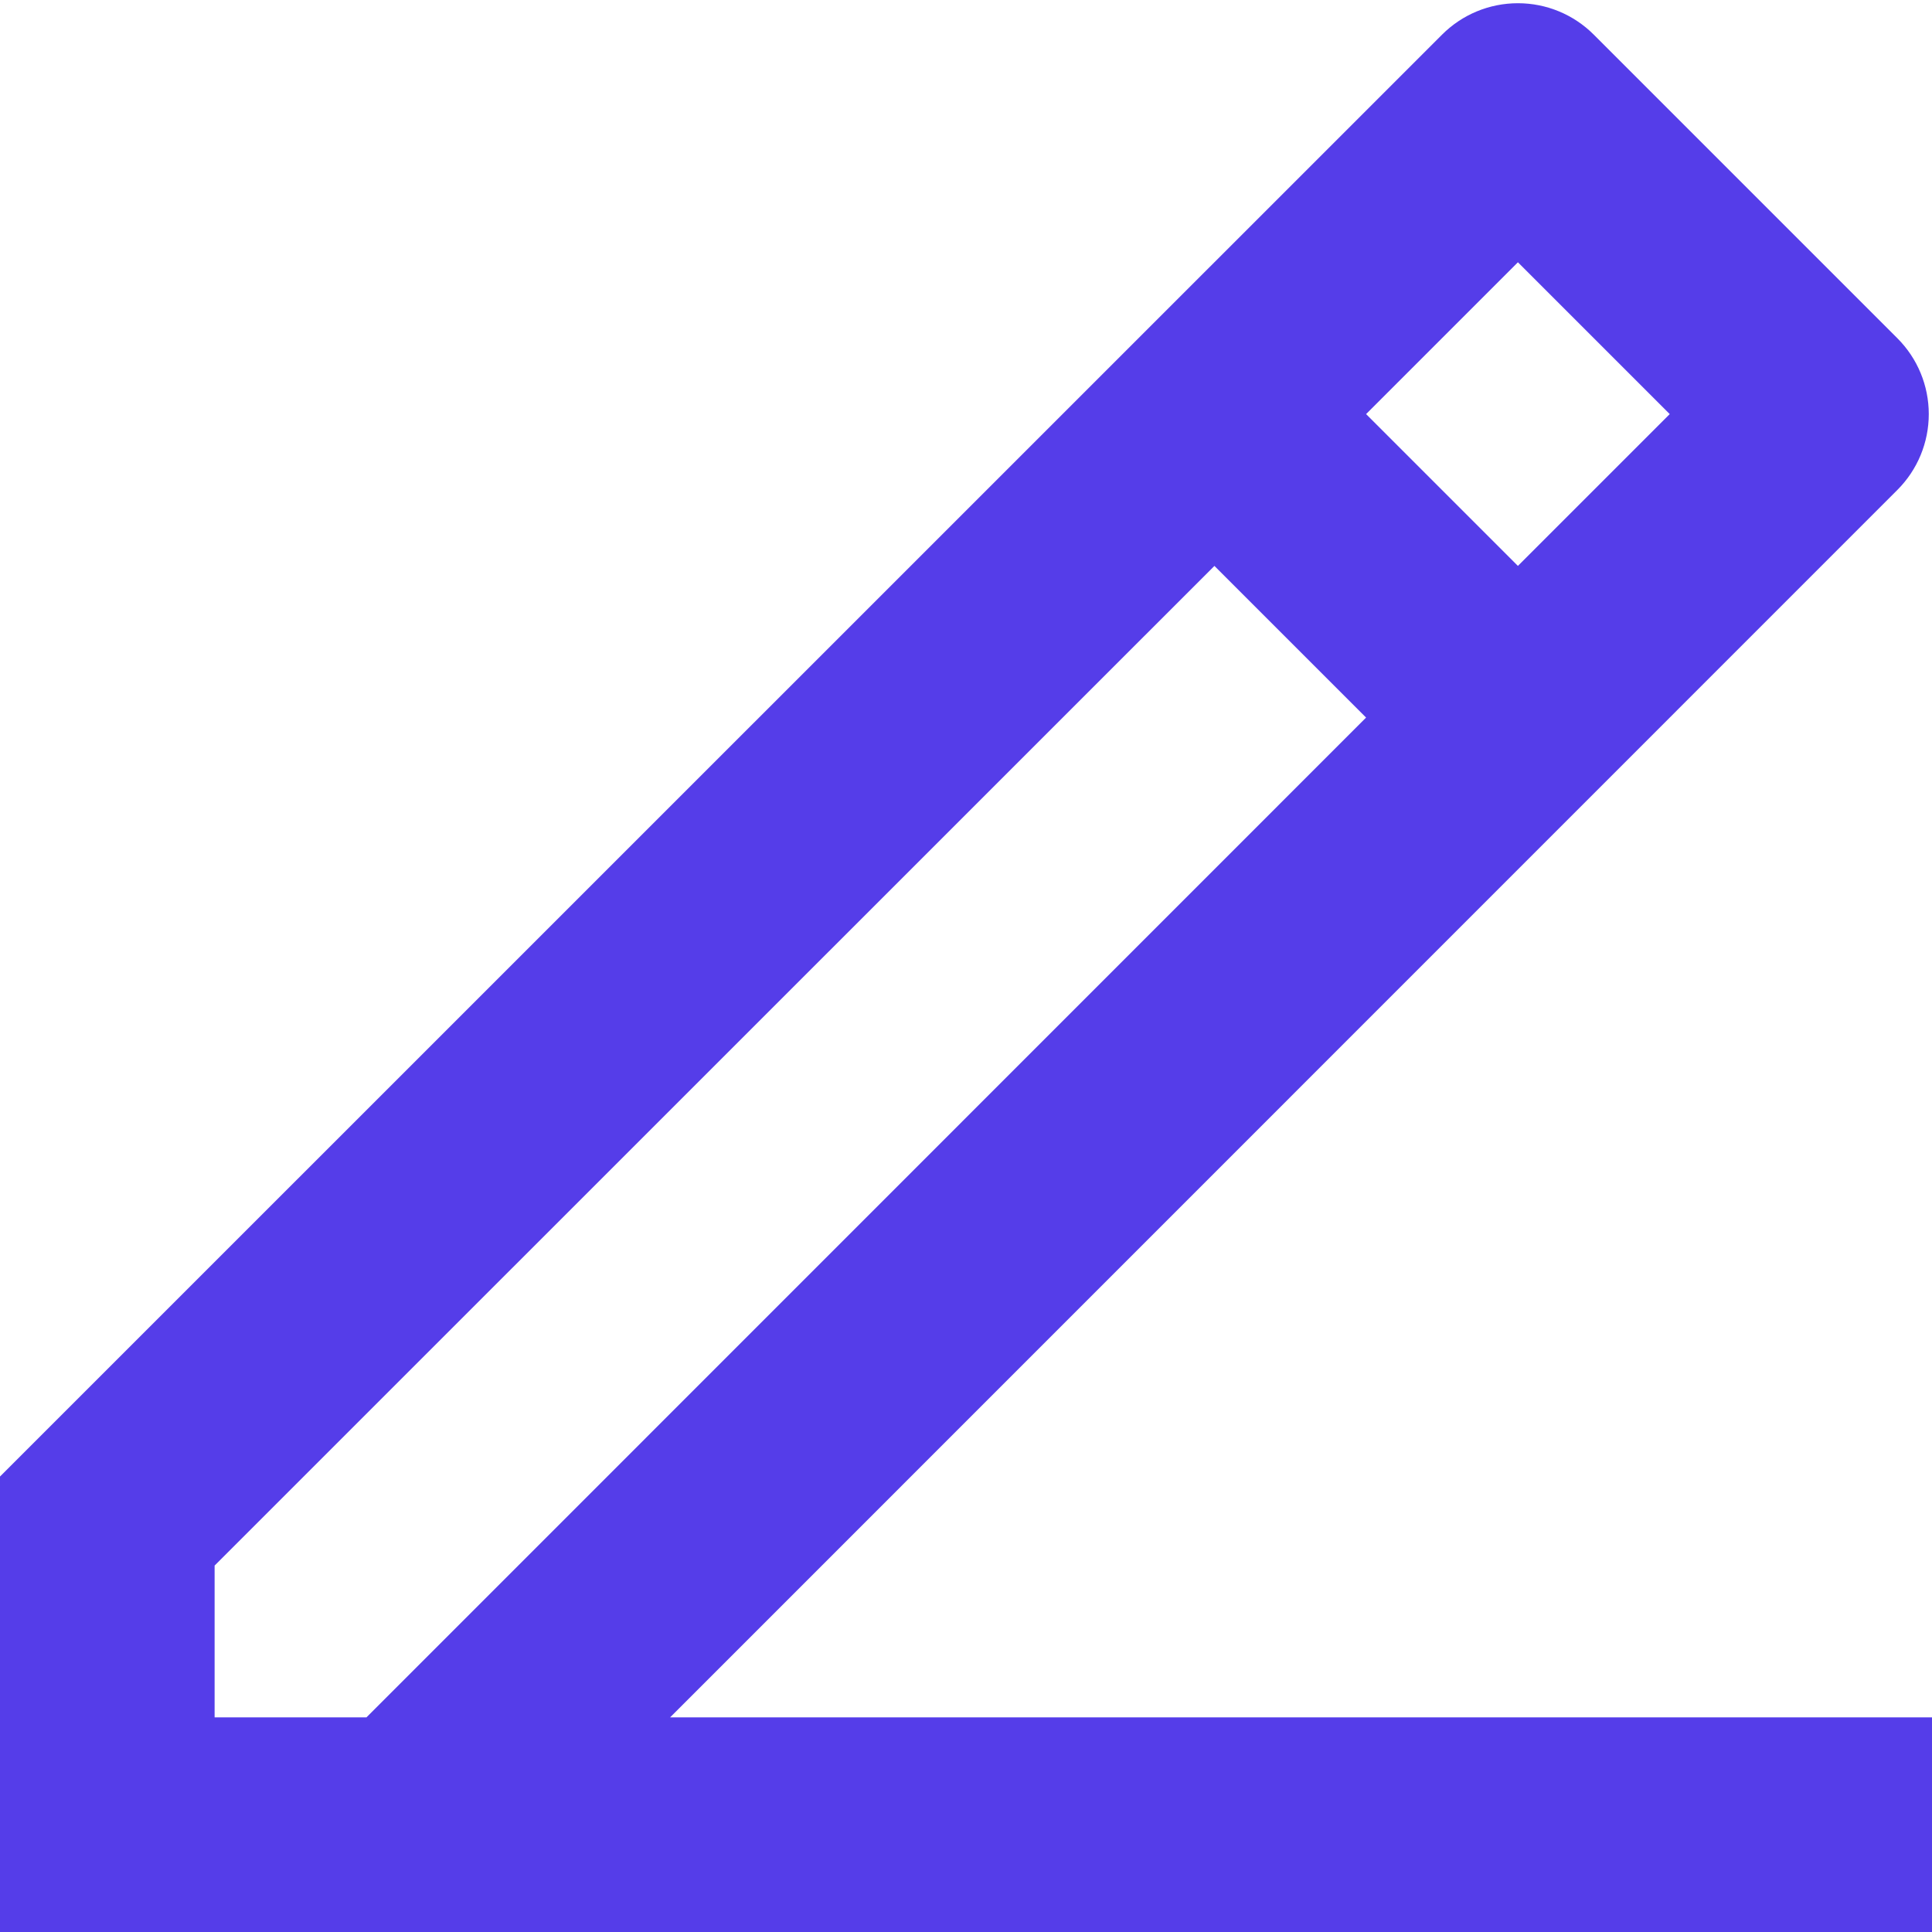
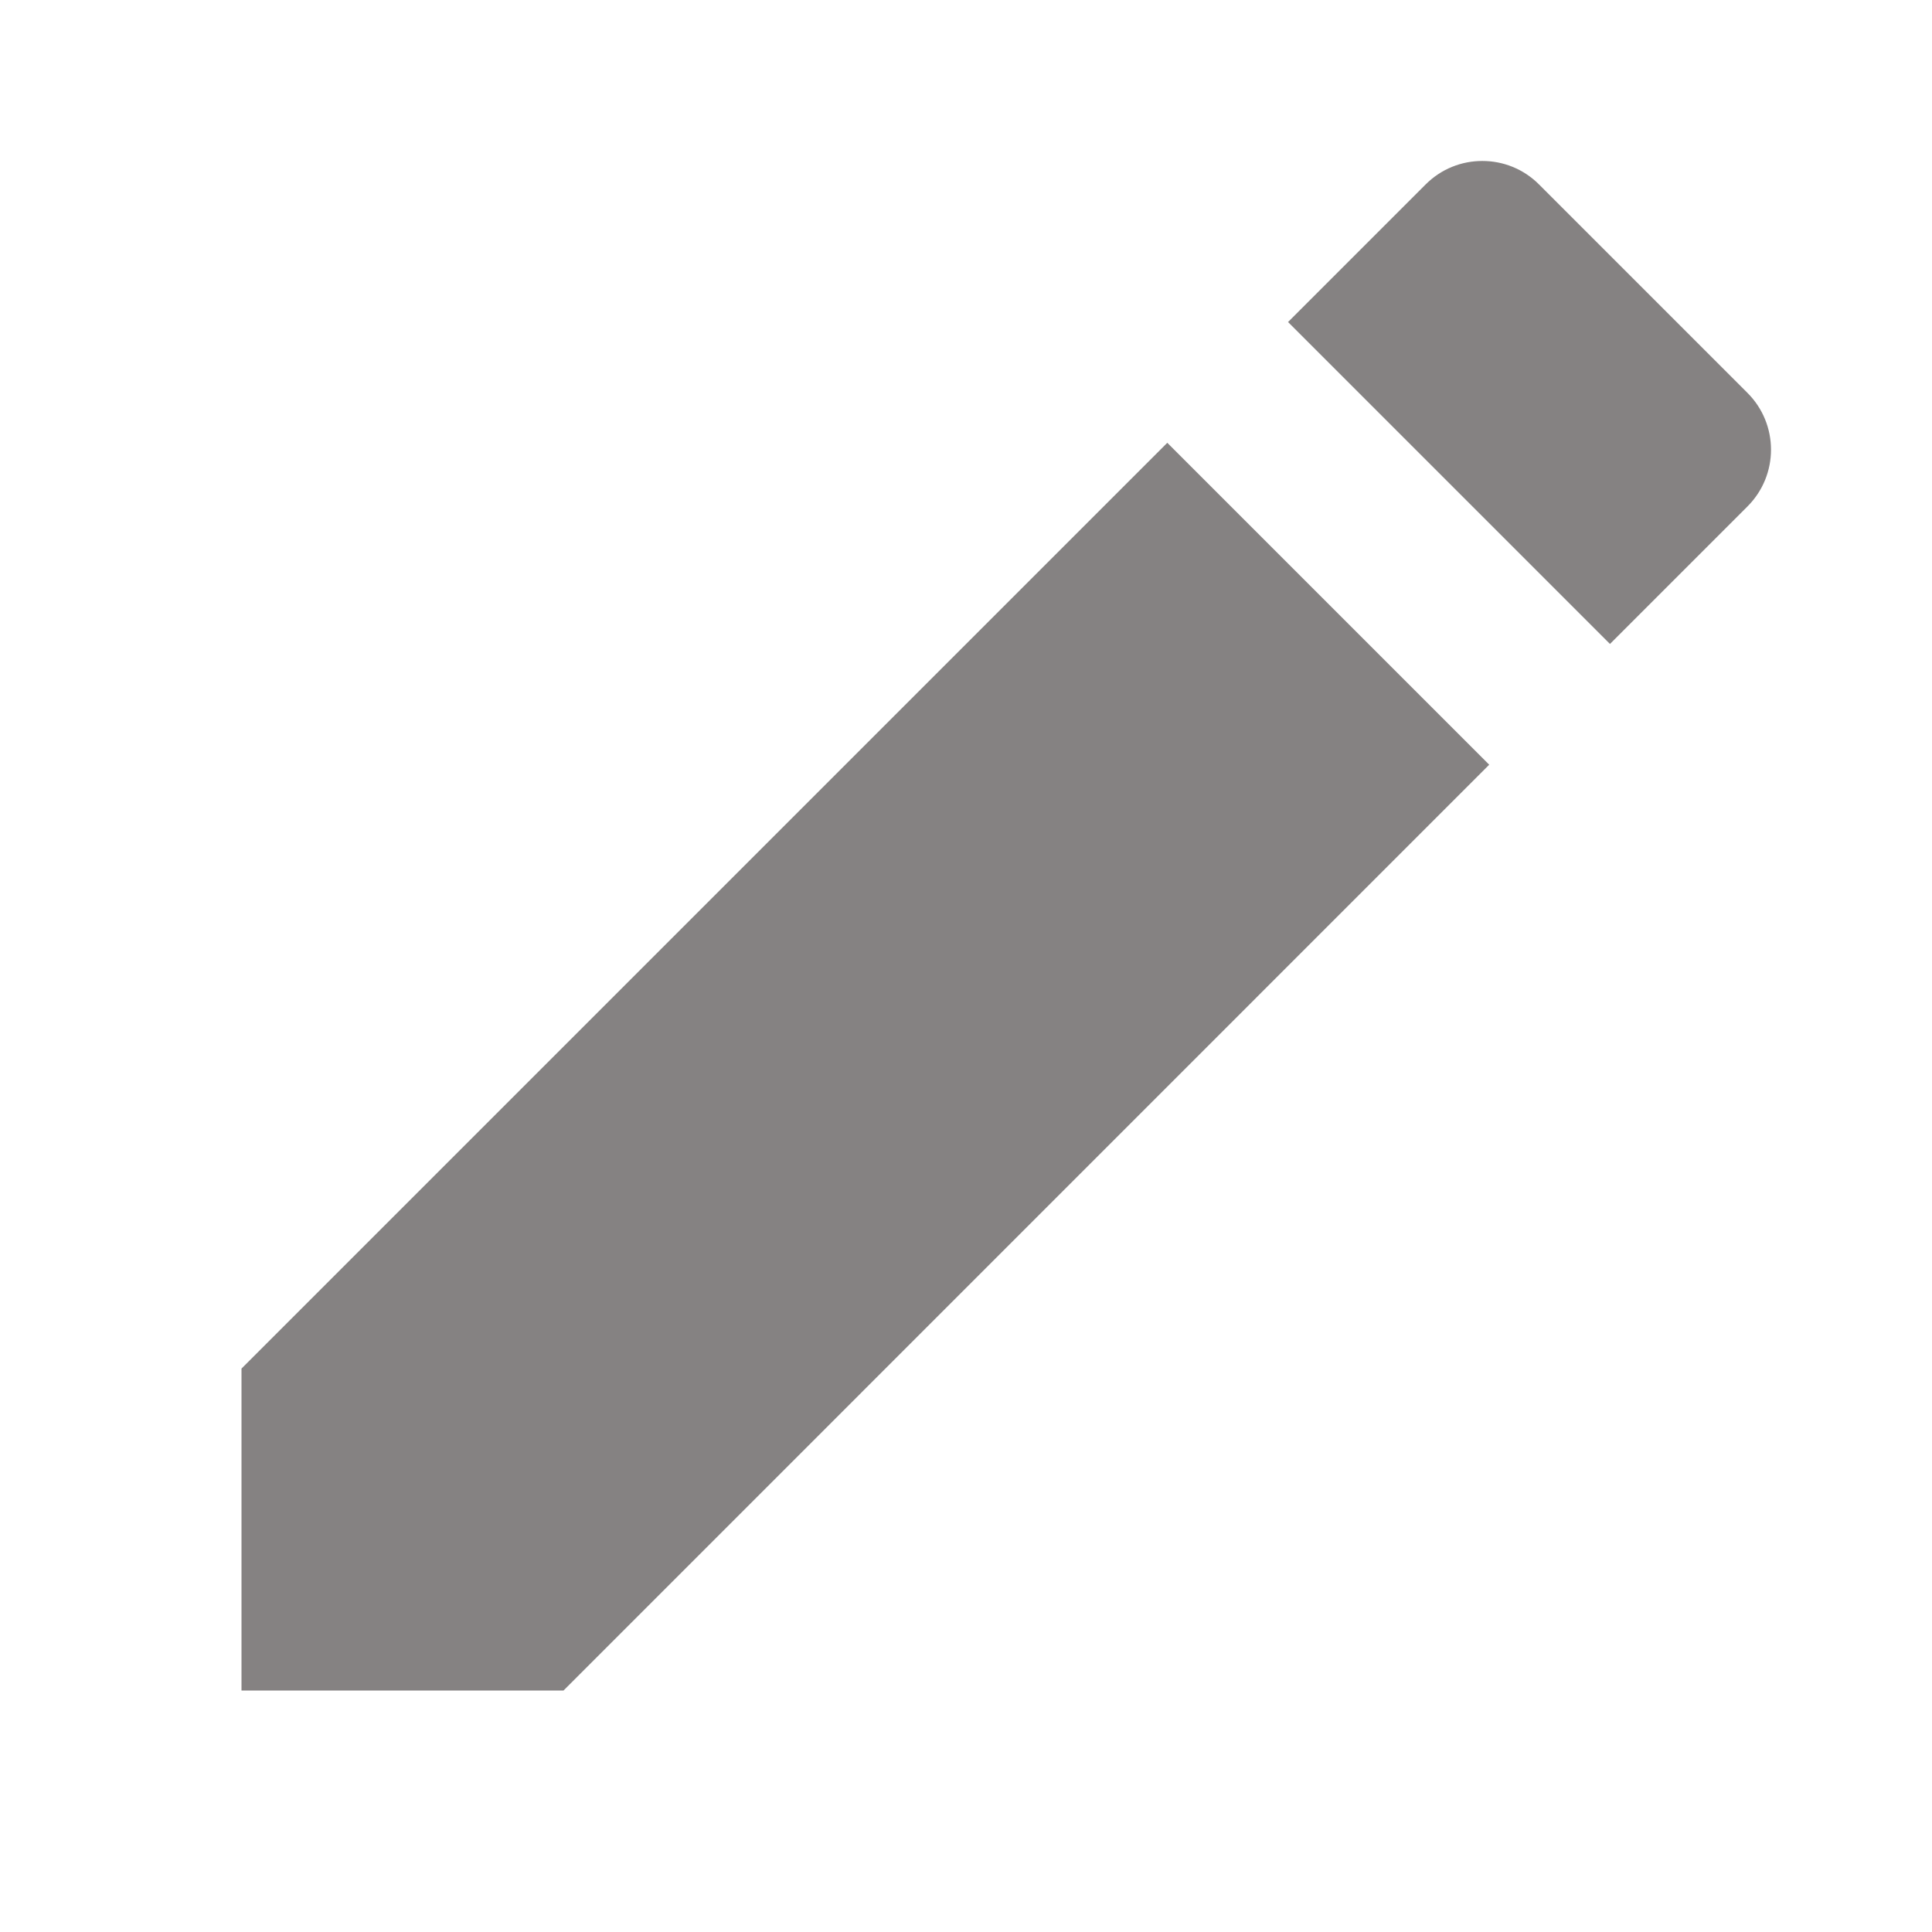
- <svg xmlns="http://www.w3.org/2000/svg" width="12" height="12" viewBox="0 0 12 12" fill="none">
-   <path d="M1.333 10.667H2.276L8.485 4.457L7.543 3.515L1.333 9.724V10.667ZM12 12H0V9.171L8.957 0.215C9.082 0.09 9.251 0.02 9.428 0.02C9.605 0.02 9.774 0.09 9.899 0.215L11.785 2.101C11.91 2.226 11.98 2.395 11.98 2.572C11.98 2.749 11.91 2.918 11.785 3.043L4.162 10.667H12V12ZM8.485 2.572L9.428 3.515L10.371 2.572L9.428 1.629L8.485 2.572Z" fill="#553DE9" />
+ <svg xmlns="http://www.w3.org/2000/svg" width="16" height="16" viewBox="0 0 16 16" fill="none">
+   <path d="M12.276 1.333C12.105 1.333 11.935 1.398 11.805 1.529L10.667 2.667L13.333 5.333L14.471 4.195C14.732 3.935 14.732 3.513 14.471 3.253L12.747 1.529C12.617 1.398 12.447 1.333 12.276 1.333ZM9.667 3.667L2 11.334V14H4.667L12.333 6.333L9.667 3.667Z" fill="#858282" />
</svg>
